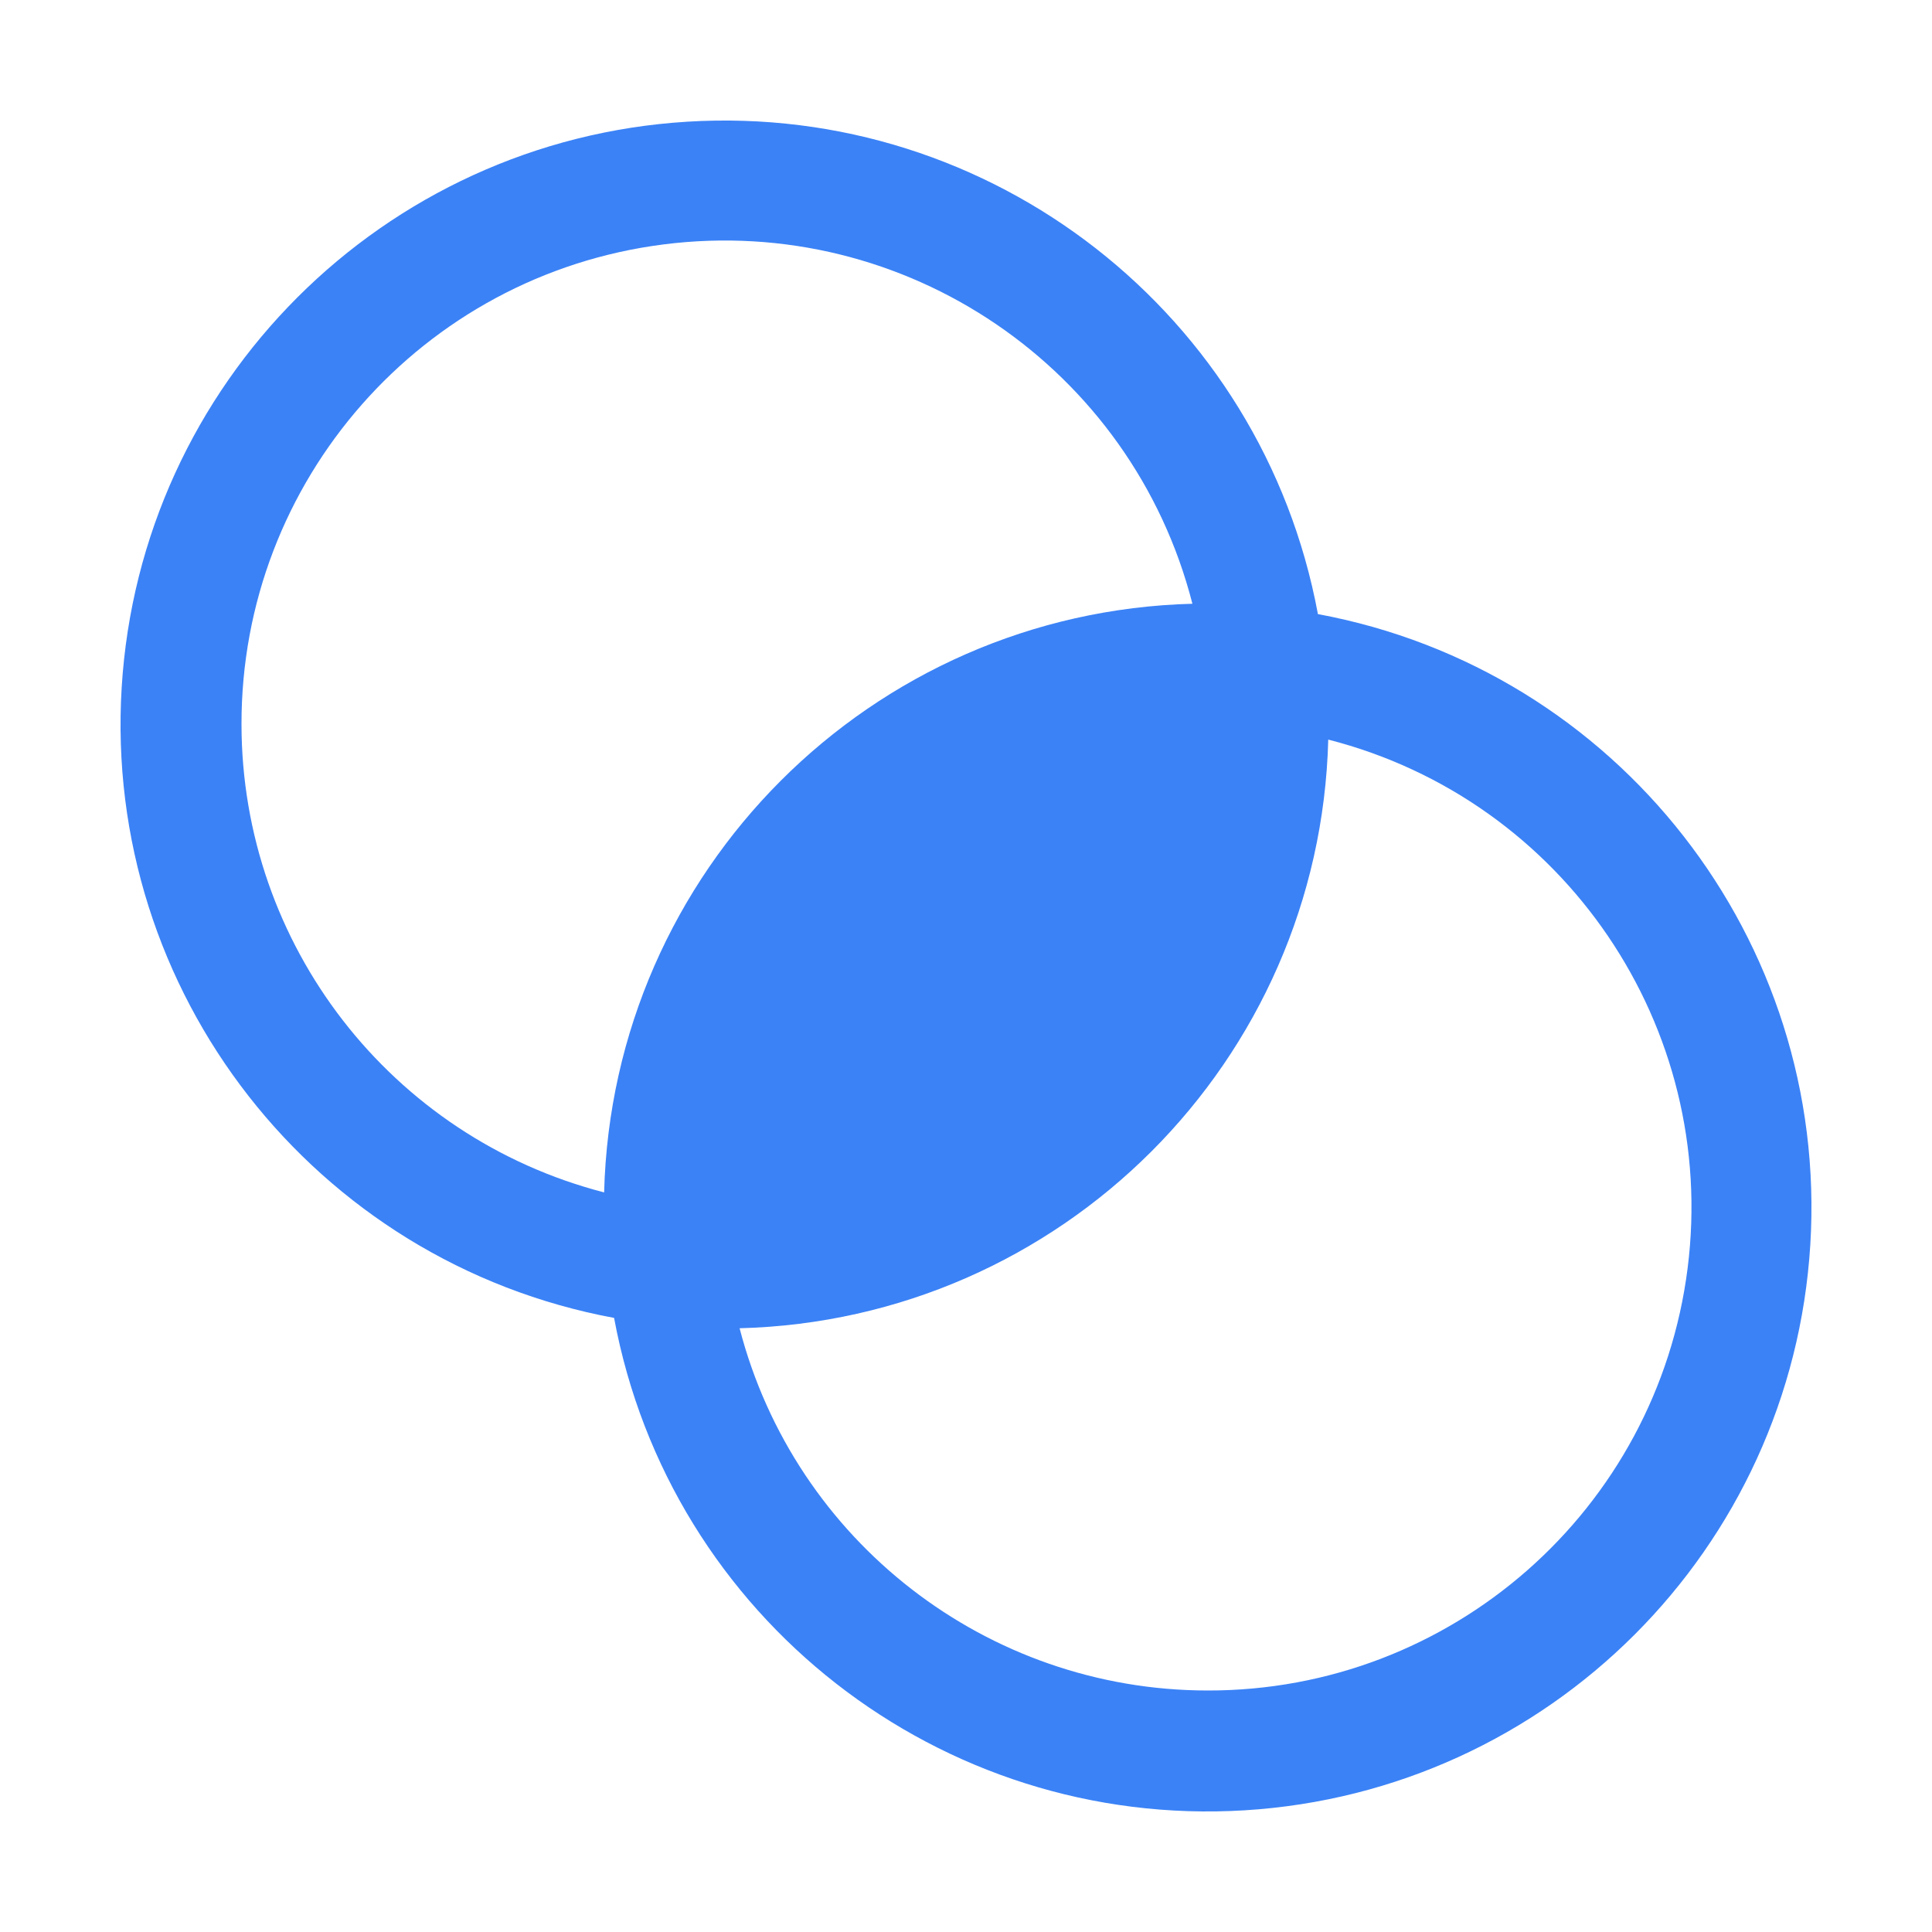
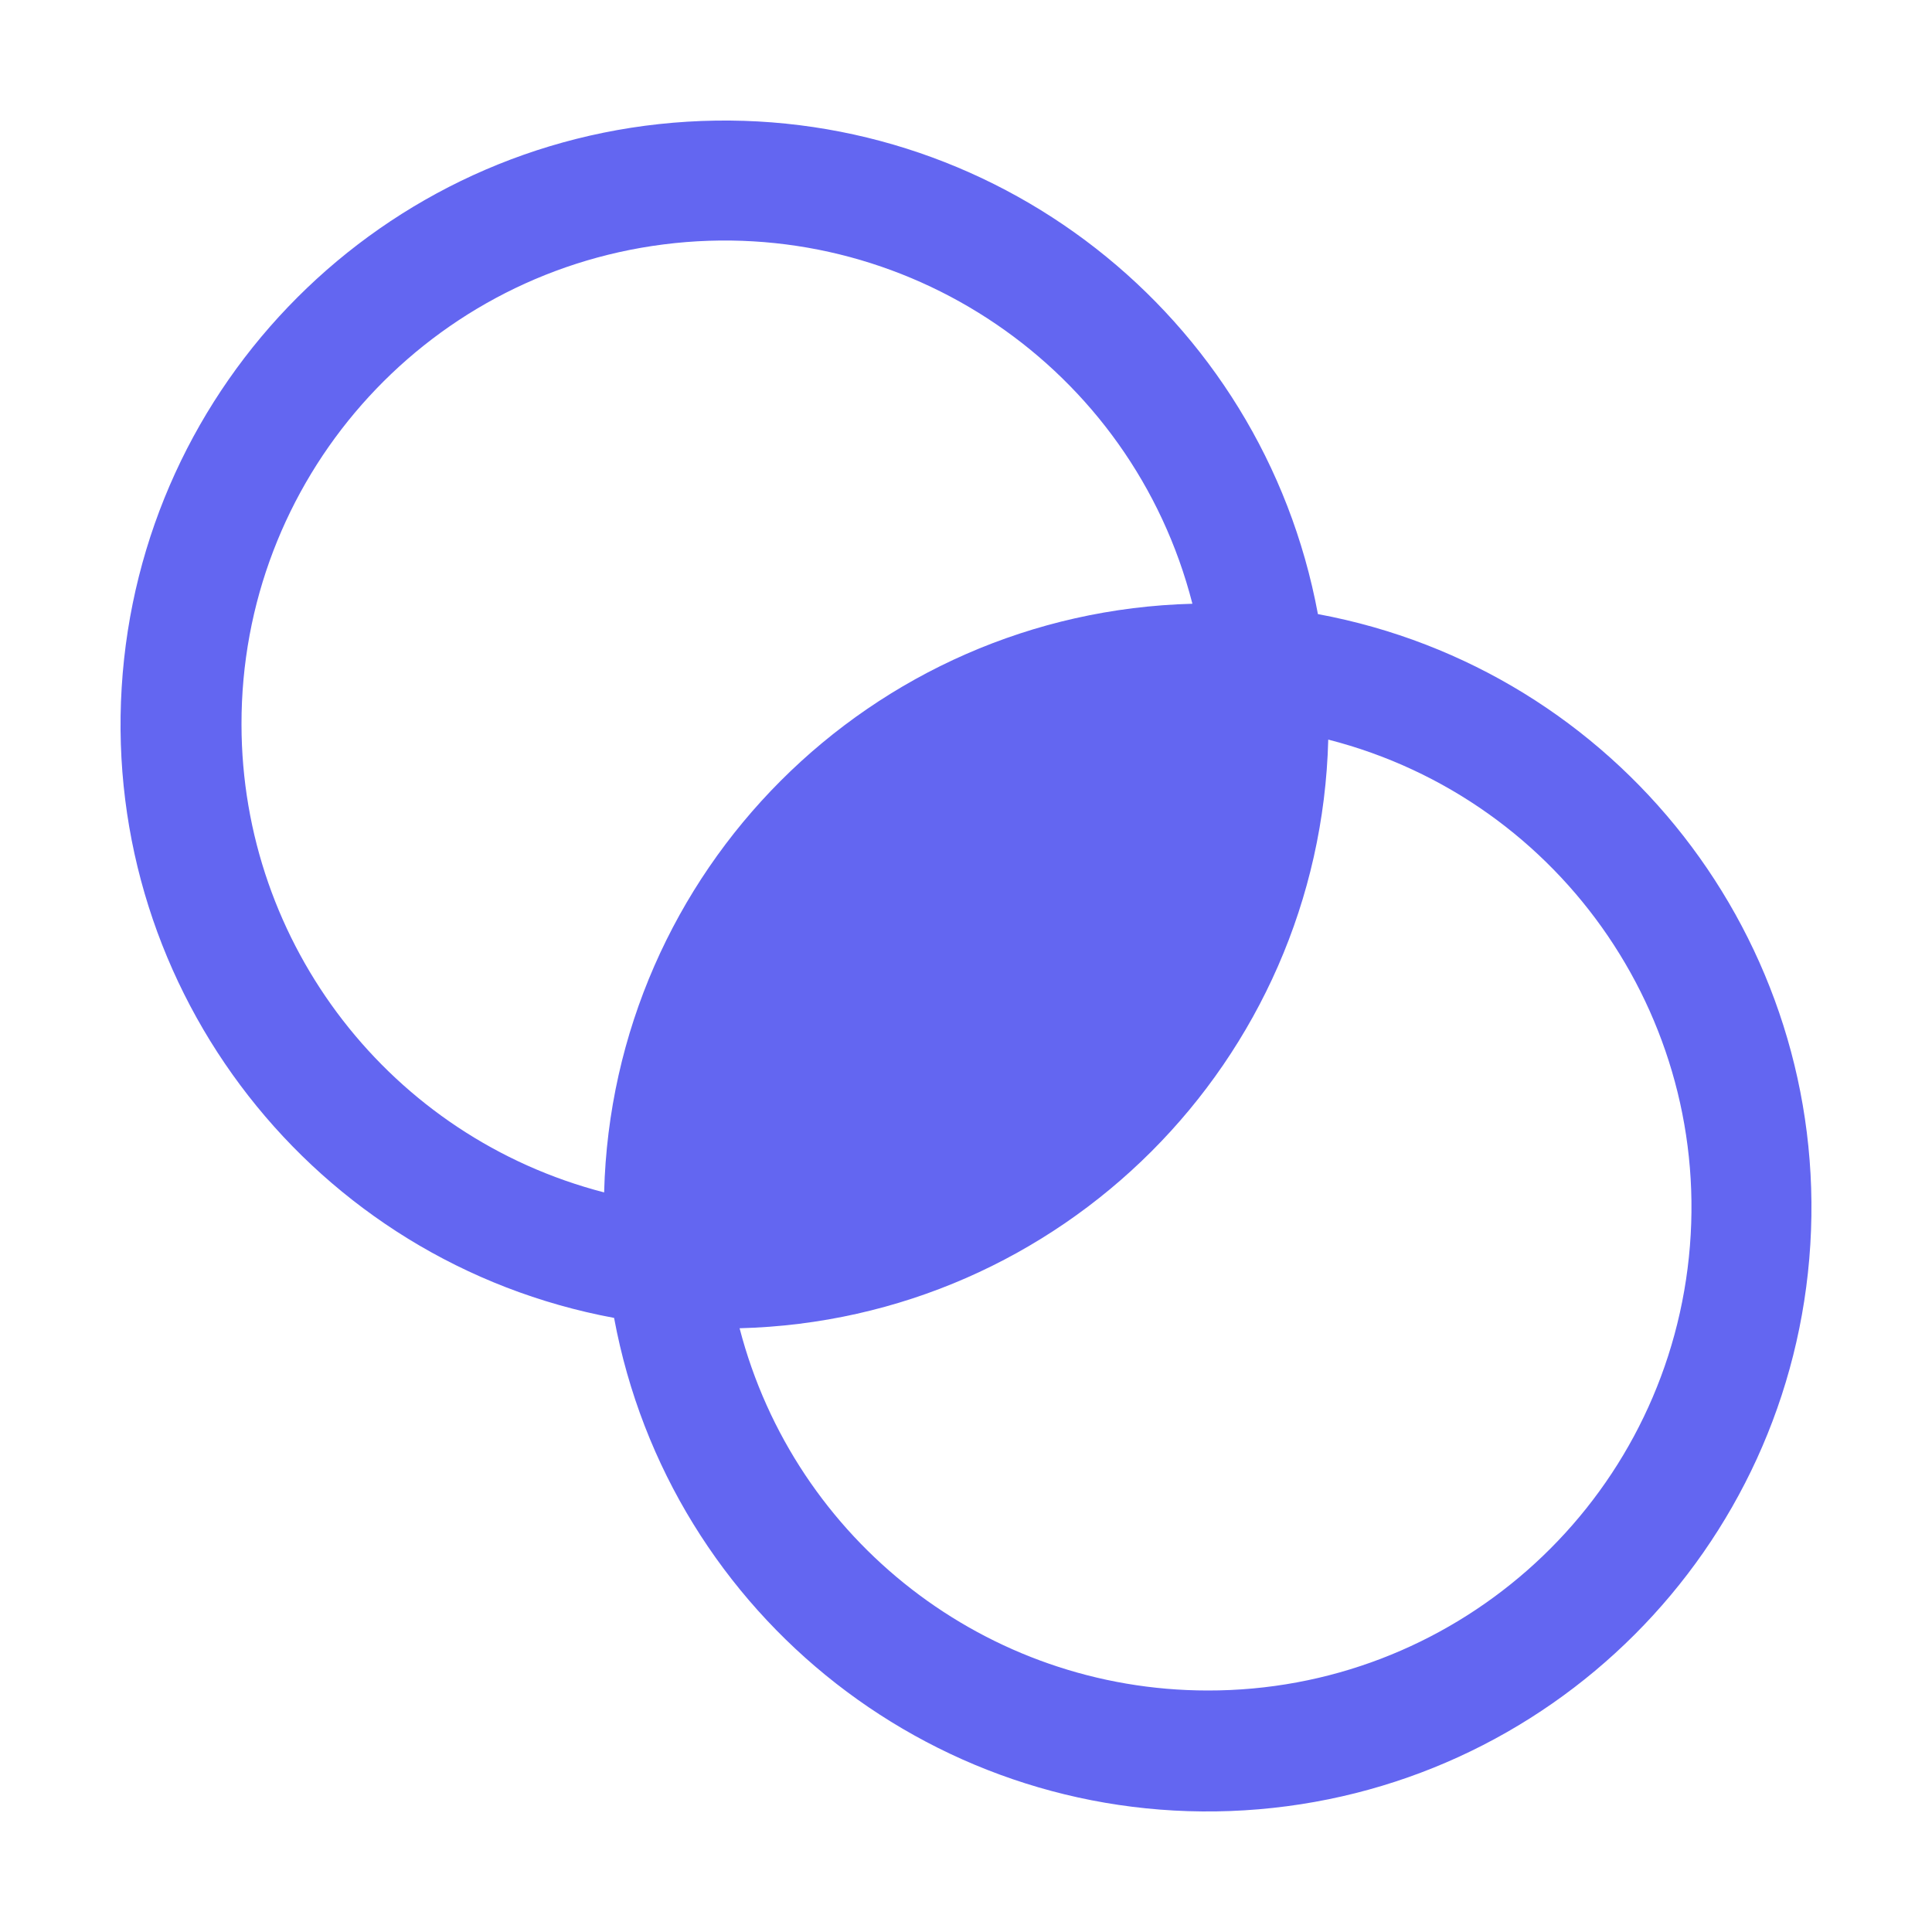
- <svg xmlns="http://www.w3.org/2000/svg" width="24" height="24" fill="#3b82f6" viewBox="0 0 256 256">
+ <svg xmlns="http://www.w3.org/2000/svg" width="24" height="24" fill="#6366f1" viewBox="0 0 256 256">
  <path d="M174.63,81.37a80,80,0,1,0-93.26,93.26,80,80,0,1,0,93.26-93.26ZM32,96a64,64,0,0,1,126-16A80.08,80.08,0,0,0,80.05,158,64.11,64.11,0,0,1,32,96ZM160,224A64.11,64.11,0,0,1,98,176,80.08,80.08,0,0,0,176,98,64,64,0,0,1,160,224Z" />
</svg>
